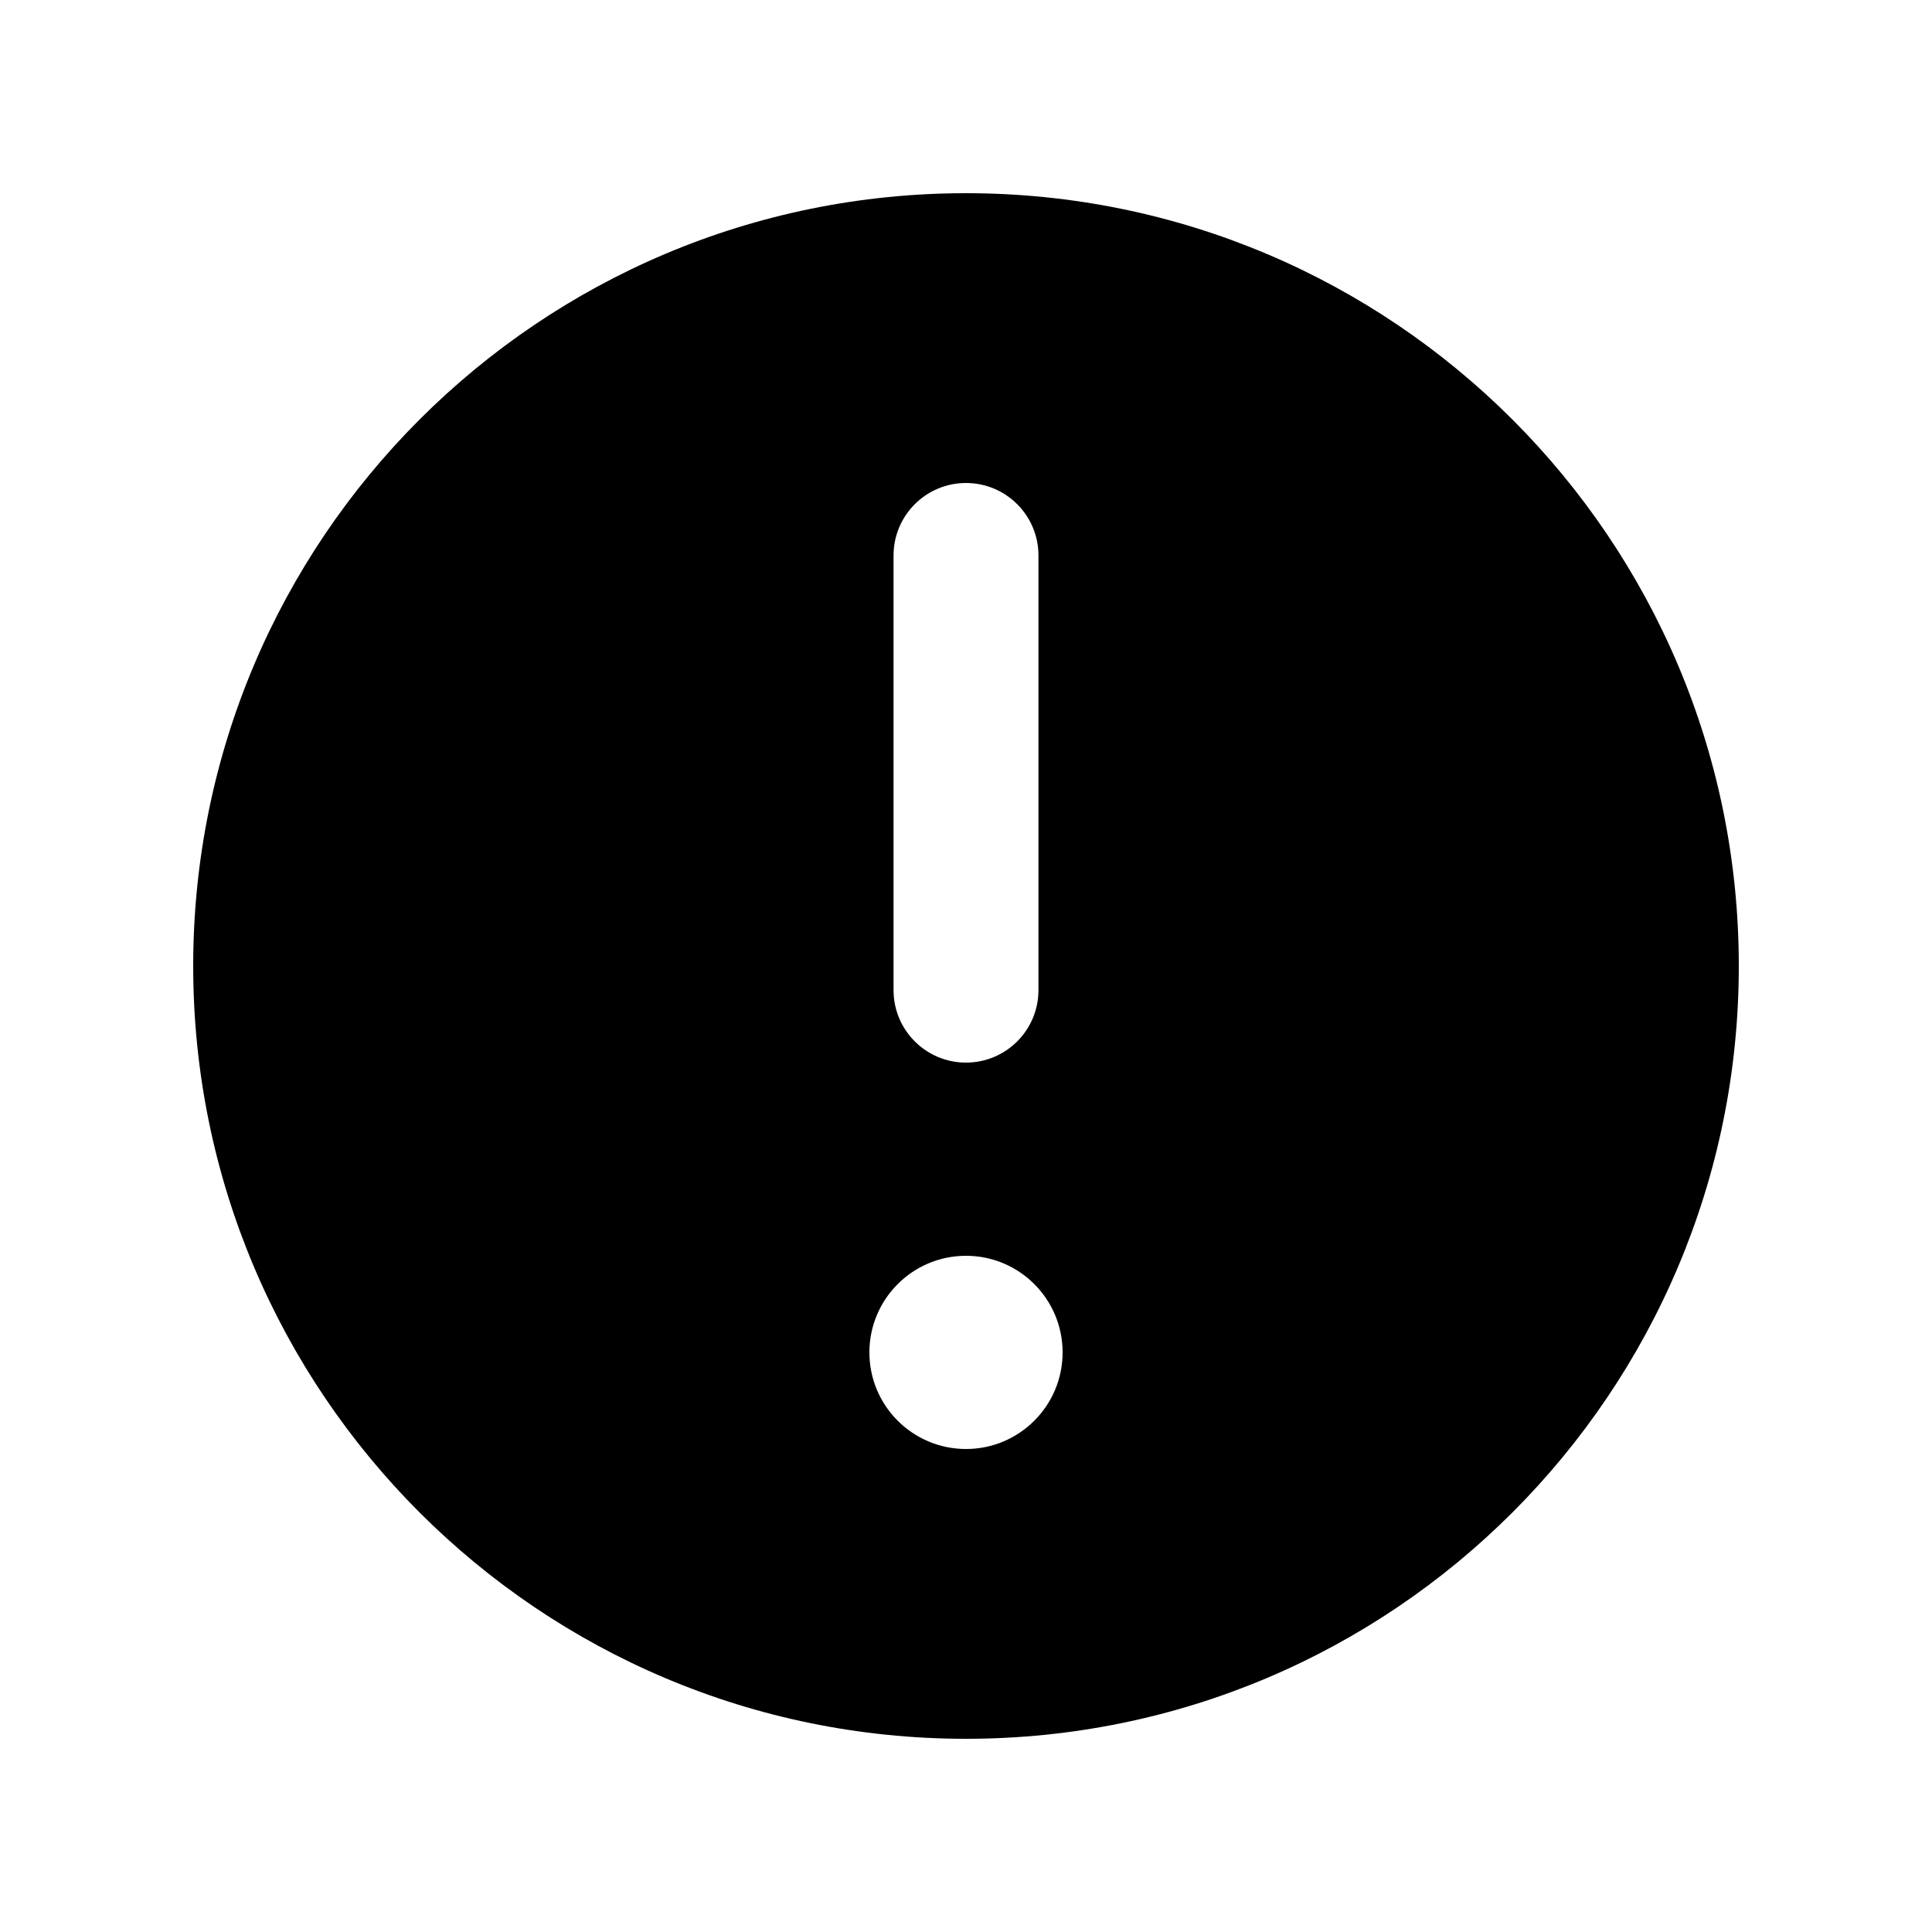
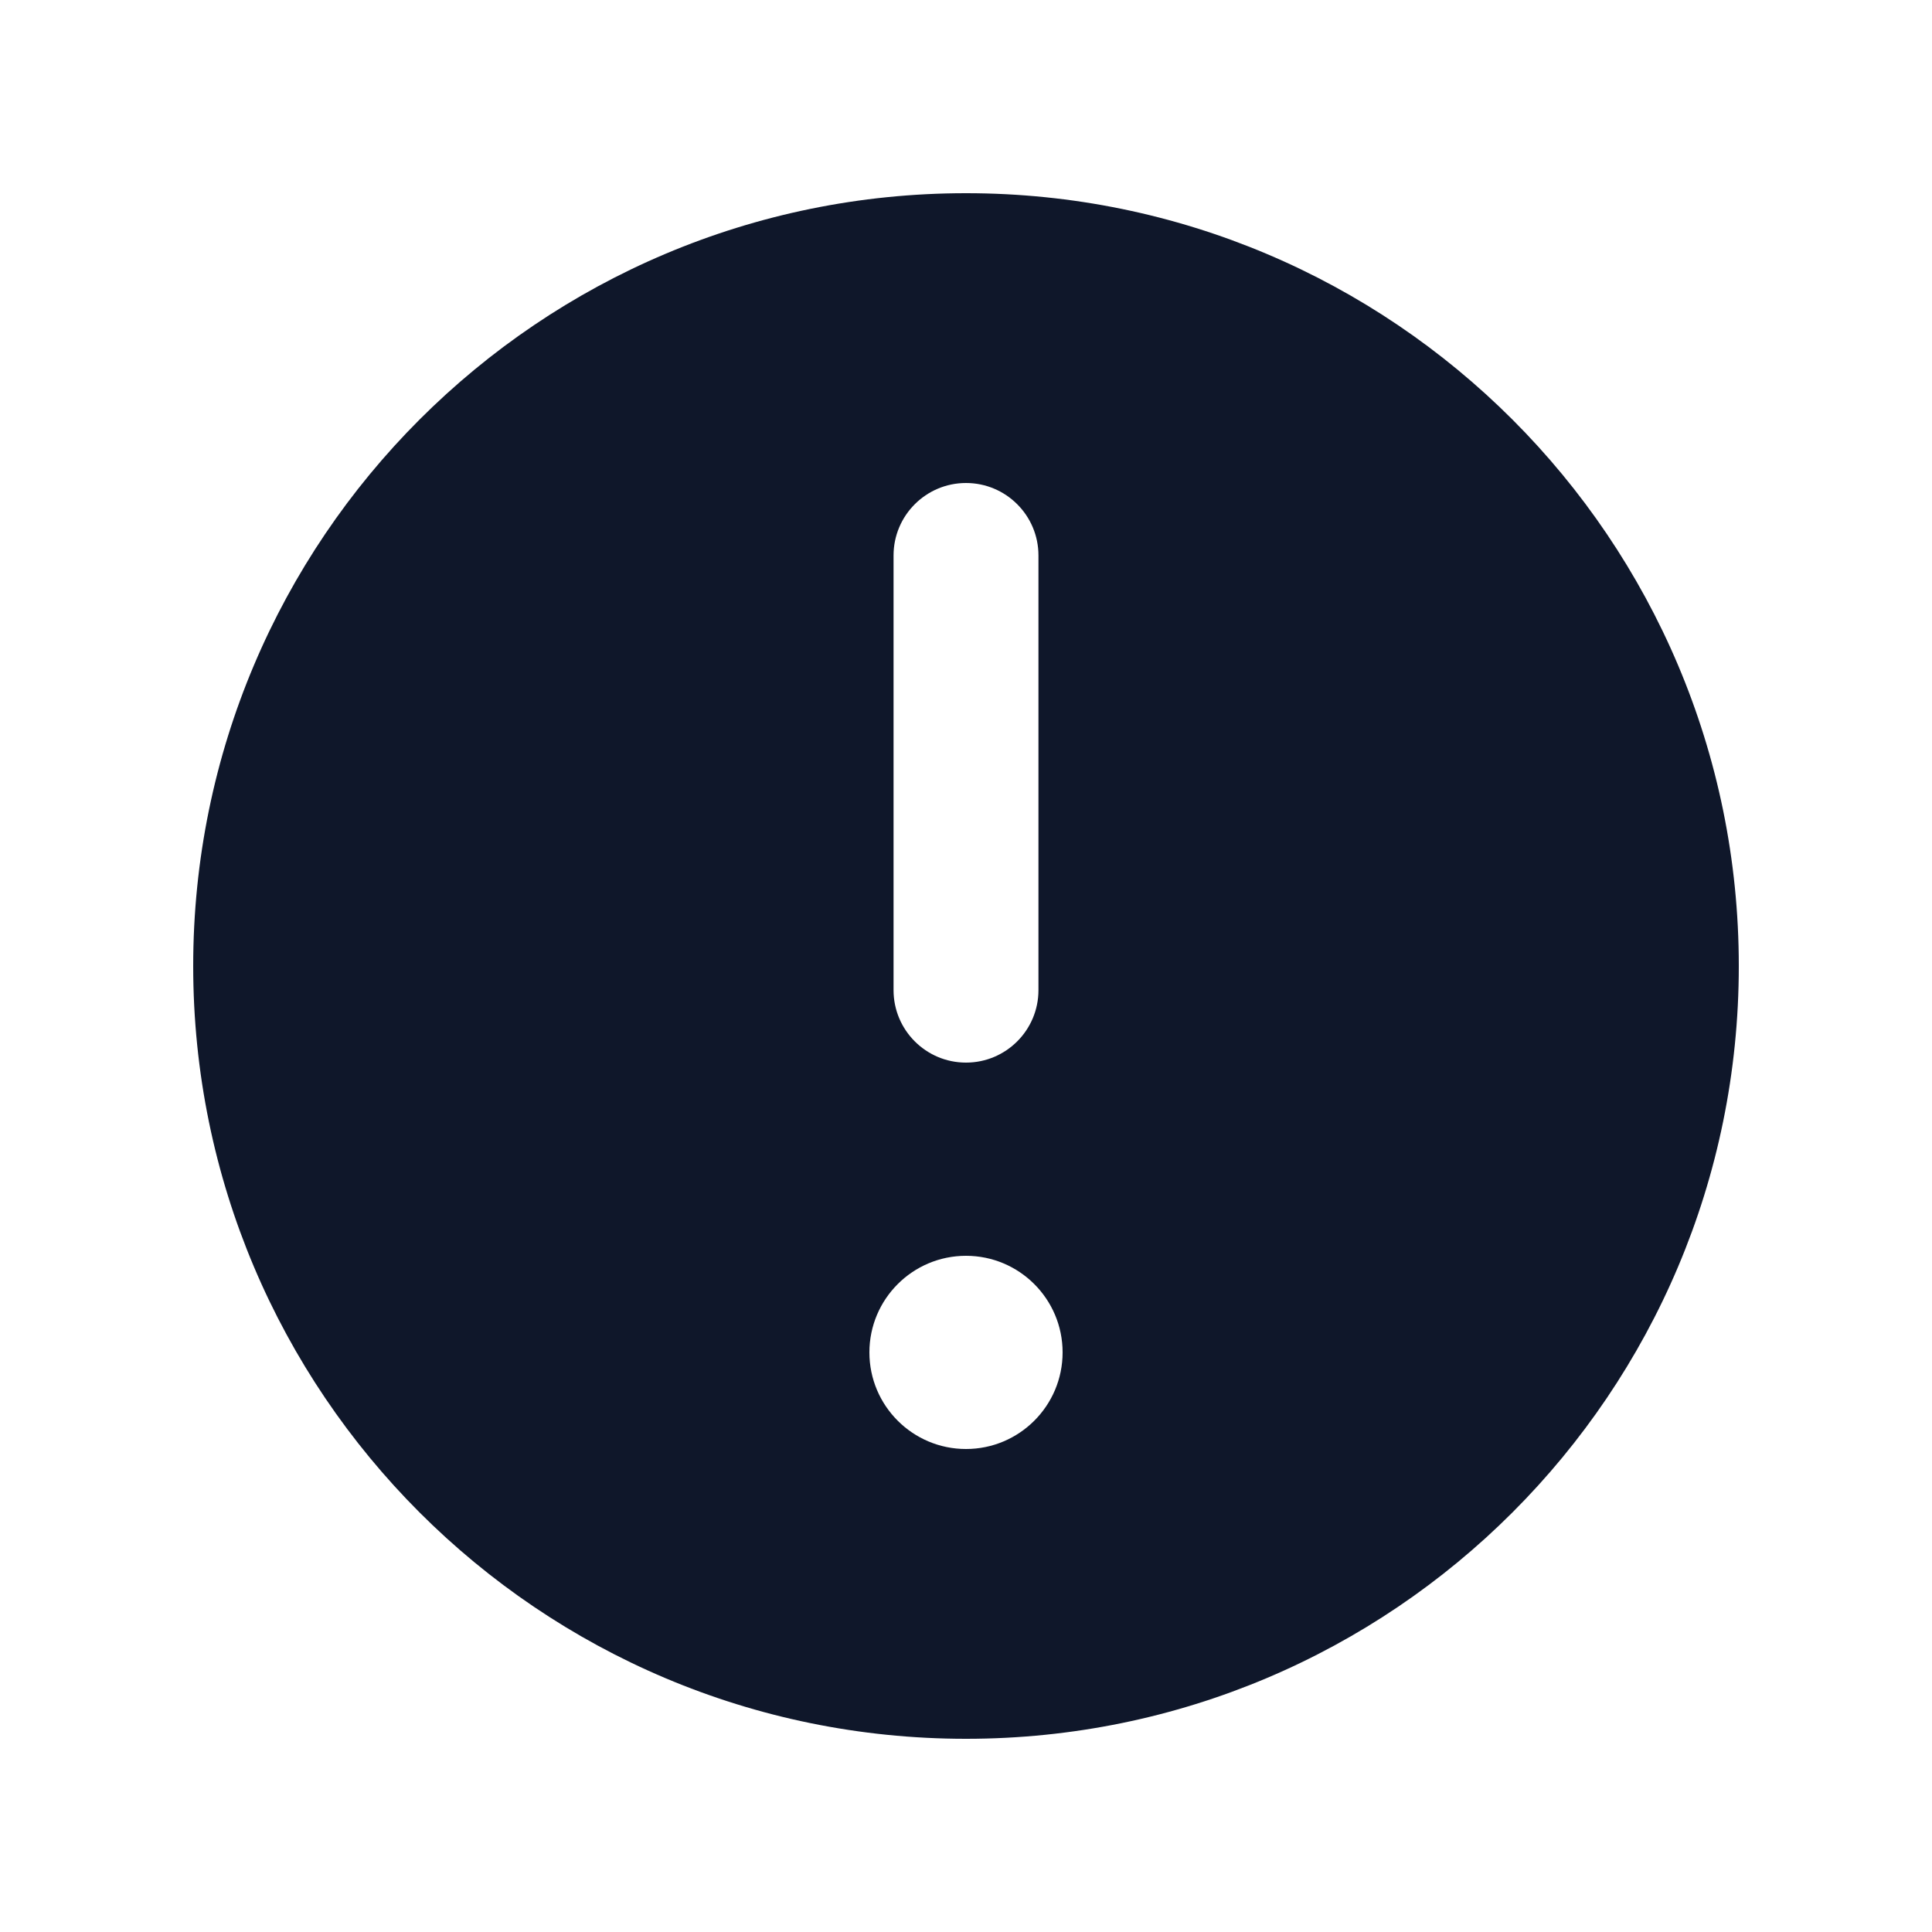
- <svg xmlns="http://www.w3.org/2000/svg" viewBox="0 0 20 20" fill="currentColor" aria-hidden="true">
-   <path fill-rule="evenodd" d="M18 10a8 8 0 11-16 0 8 8 0 0116 0zm-8-5a.75.75 0 01.75.75v4.5a.75.75 0 01-1.5 0v-4.5A.75.75 0 0110 5zm0 10a1 1 0 100-2 1 1 0 000 2z" clip-rule="evenodd" />
+ <svg xmlns="http://www.w3.org/2000/svg" width="20" height="20" viewBox="0 0 20 20" fill="none">
+   <path fill-rule="evenodd" clip-rule="evenodd" d="M18 10C18 14.418 14.418 18 10 18C5.582 18 2 14.418 2 10C2 5.582 5.582 2 10 2C14.418 2 18 5.582 18 10ZM10 5C10.414 5 10.75 5.336 10.75 5.75V10.25C10.75 10.664 10.414 11 10 11C9.586 11 9.25 10.664 9.25 10.25V5.75C9.25 5.336 9.586 5 10 5ZM10 15C10.552 15 11 14.552 11 14C11 13.448 10.552 13 10 13C9.448 13 9 13.448 9 14C9 14.552 9.448 15 10 15Z" fill="#0F172A" />
</svg>
